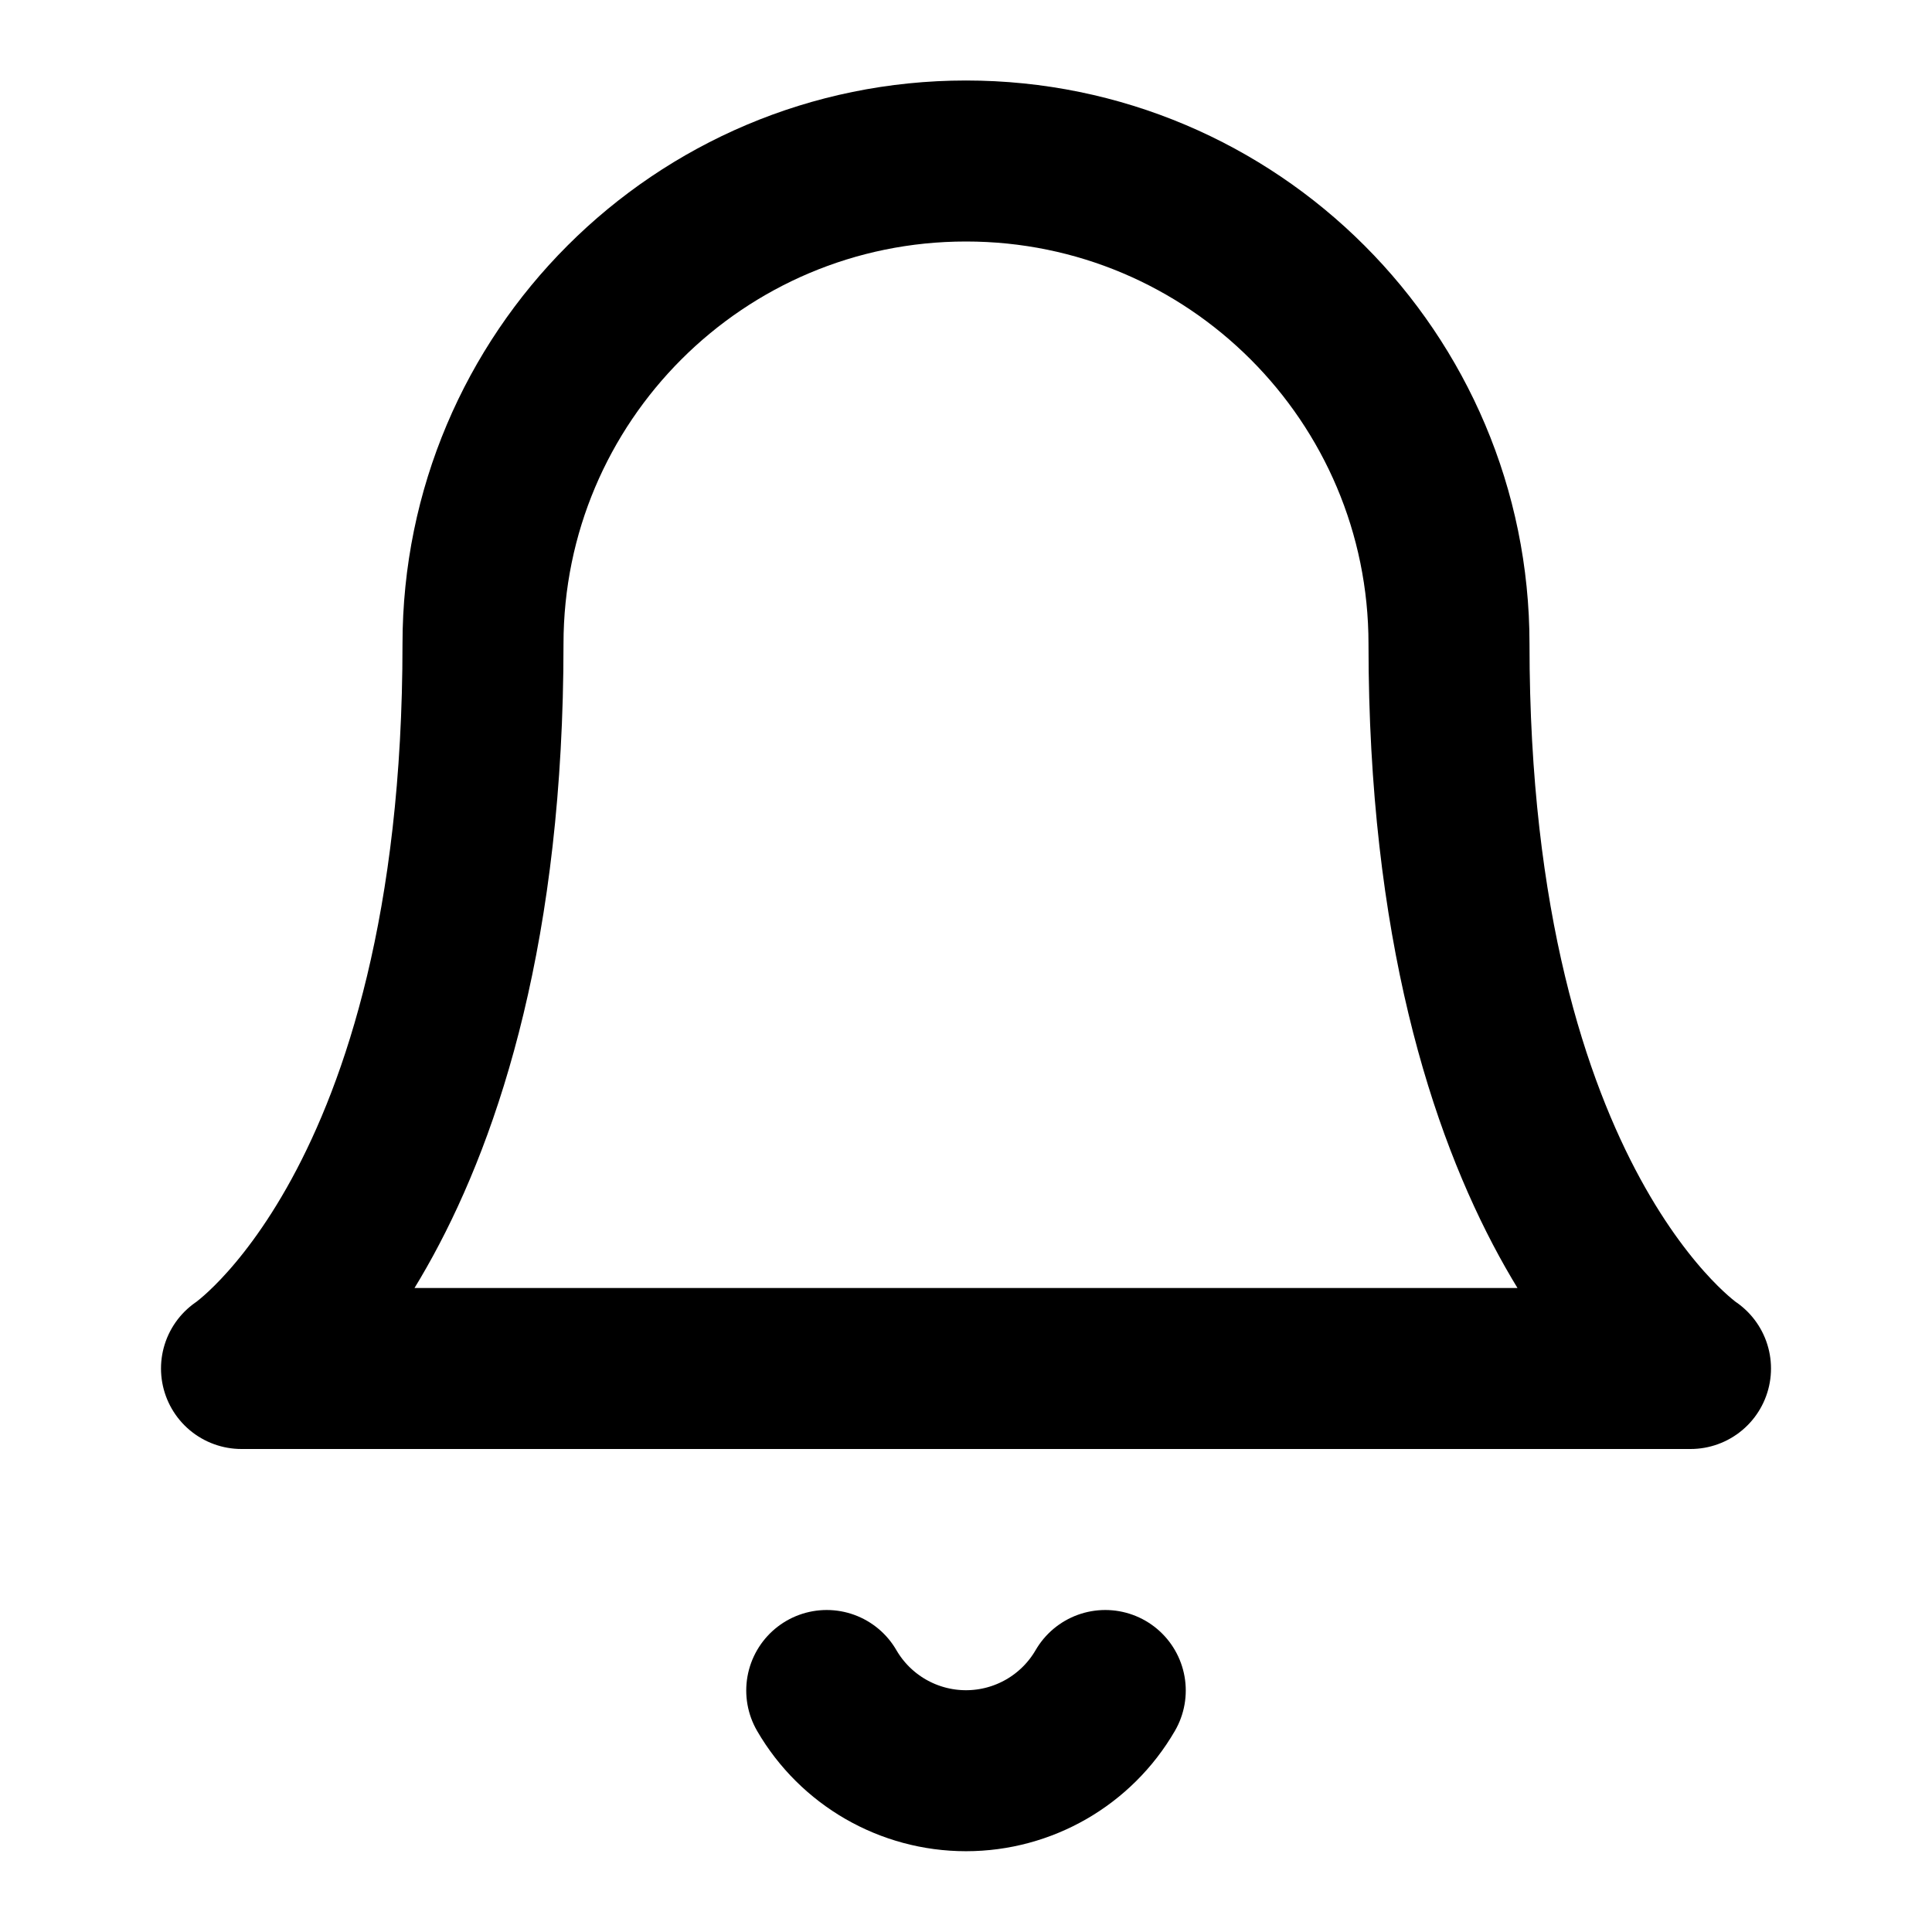
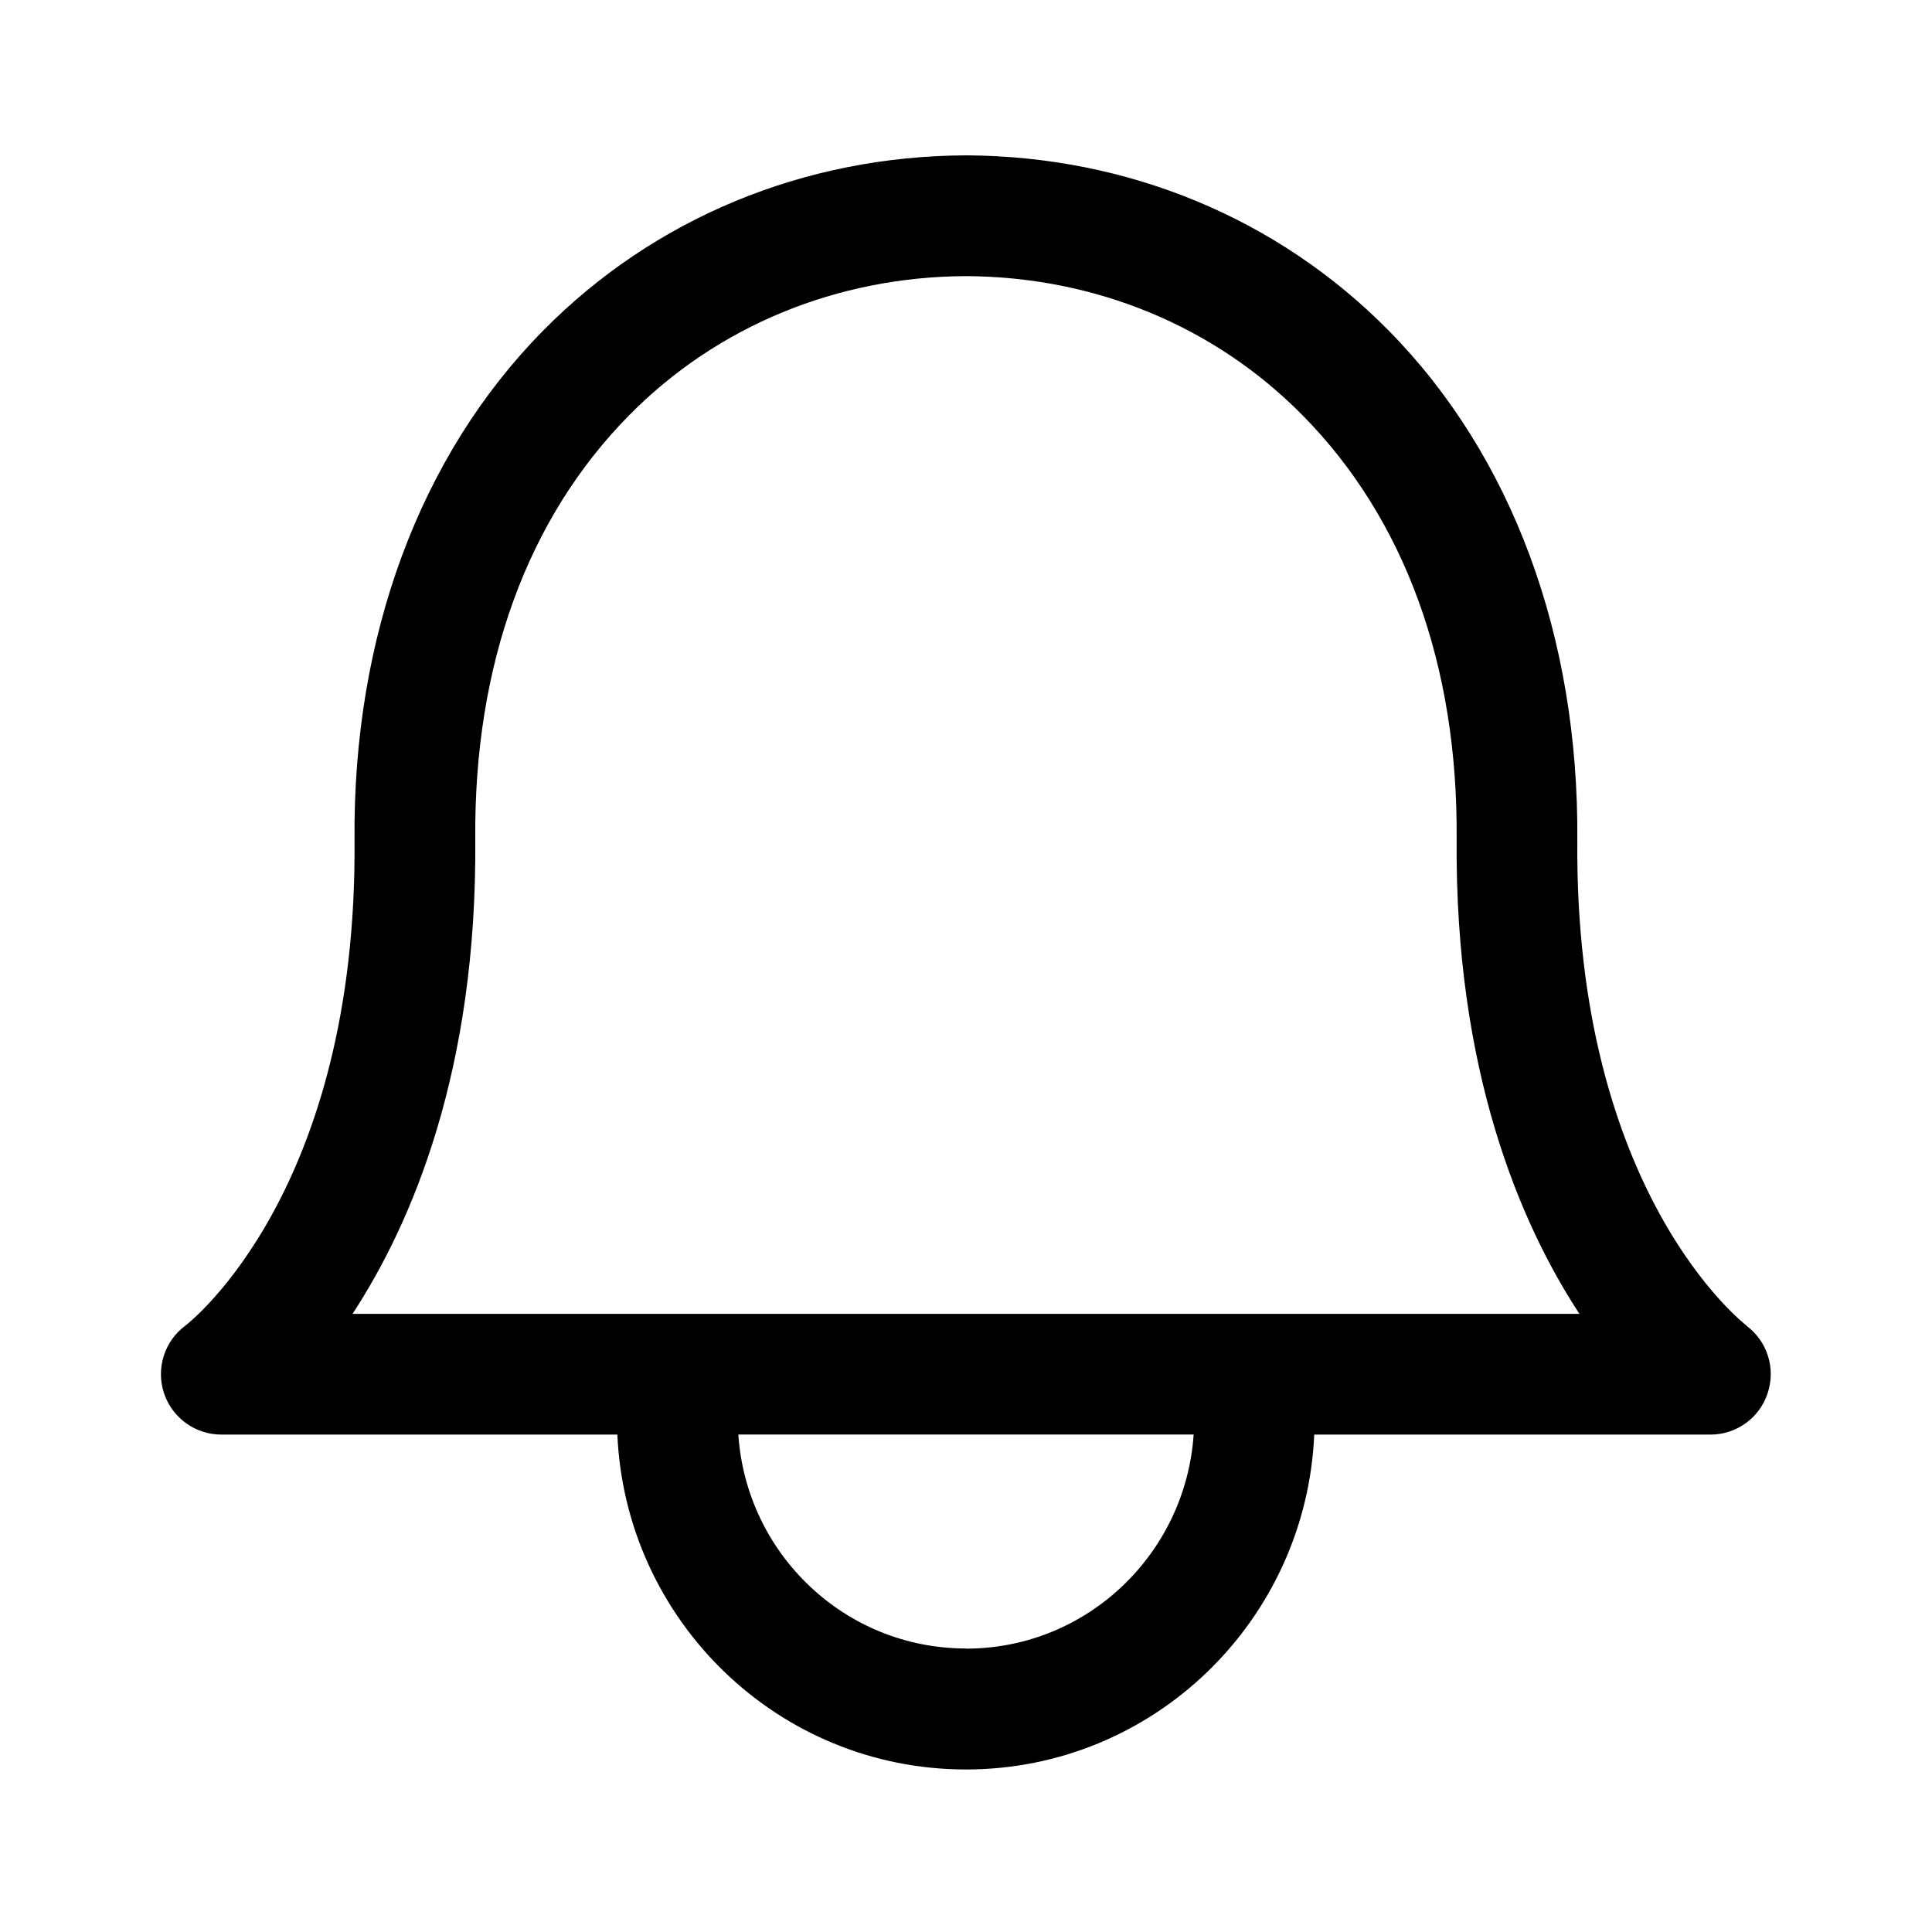
- <svg xmlns="http://www.w3.org/2000/svg" width="24" height="24" viewBox="0 0 24 24" fill="none" stroke="currentColor" stroke-width="2" stroke-linecap="round" stroke-linejoin="round" class="feather feather-bell">
-   <path d="M18 8A6 6 0 0 0 6 8c0 7-3 9-3 9h18s-3-2-3-9" />
-   <path d="M13.73 21a2 2 0 0 1-3.46 0" />
+ <svg viewBox="0 0 24 24" class="r-1fmj7o5 r-4qtqp9 r-yyyyoo r-lwhw9o r-dnmrzs r-bnwqim r-1plcrui r-lrvibr">
+   <g>
+     <path d="M21.697 16.468c-.02-.016-2.14-1.64-2.103-6.03.02-2.532-.812-4.782-2.347-6.335C15.872 2.71 14.01 1.94 12.005 1.93h-.013c-2.004.01-3.866.78-5.242 2.174-1.534 1.553-2.368 3.802-2.346 6.334.037 4.33-2.02 5.967-2.102 6.03-.26.193-.366.53-.265.838.102.308.39.515.712.515h4.92c.102 2.31 1.997 4.16 4.33 4.16s4.226-1.85 4.327-4.16h4.922c.322 0 .61-.206.71-.514.103-.307-.003-.645-.263-.838zM12 20.478c-1.505 0-2.73-1.177-2.828-2.658h5.656c-.1 1.48-1.323 2.66-2.828 2.66zM4.38 16.32c.74-1.132 1.548-3.028 1.524-5.896-.018-2.16.644-3.982 1.913-5.267C8.91 4.05 10.397 3.437 12 3.43c1.603.008 3.087.62 4.18 1.728 1.27 1.285 1.933 3.106 1.915 5.267-.024 2.868.785 4.765 1.525 5.896H4.38z" />
+   </g>
</svg>
